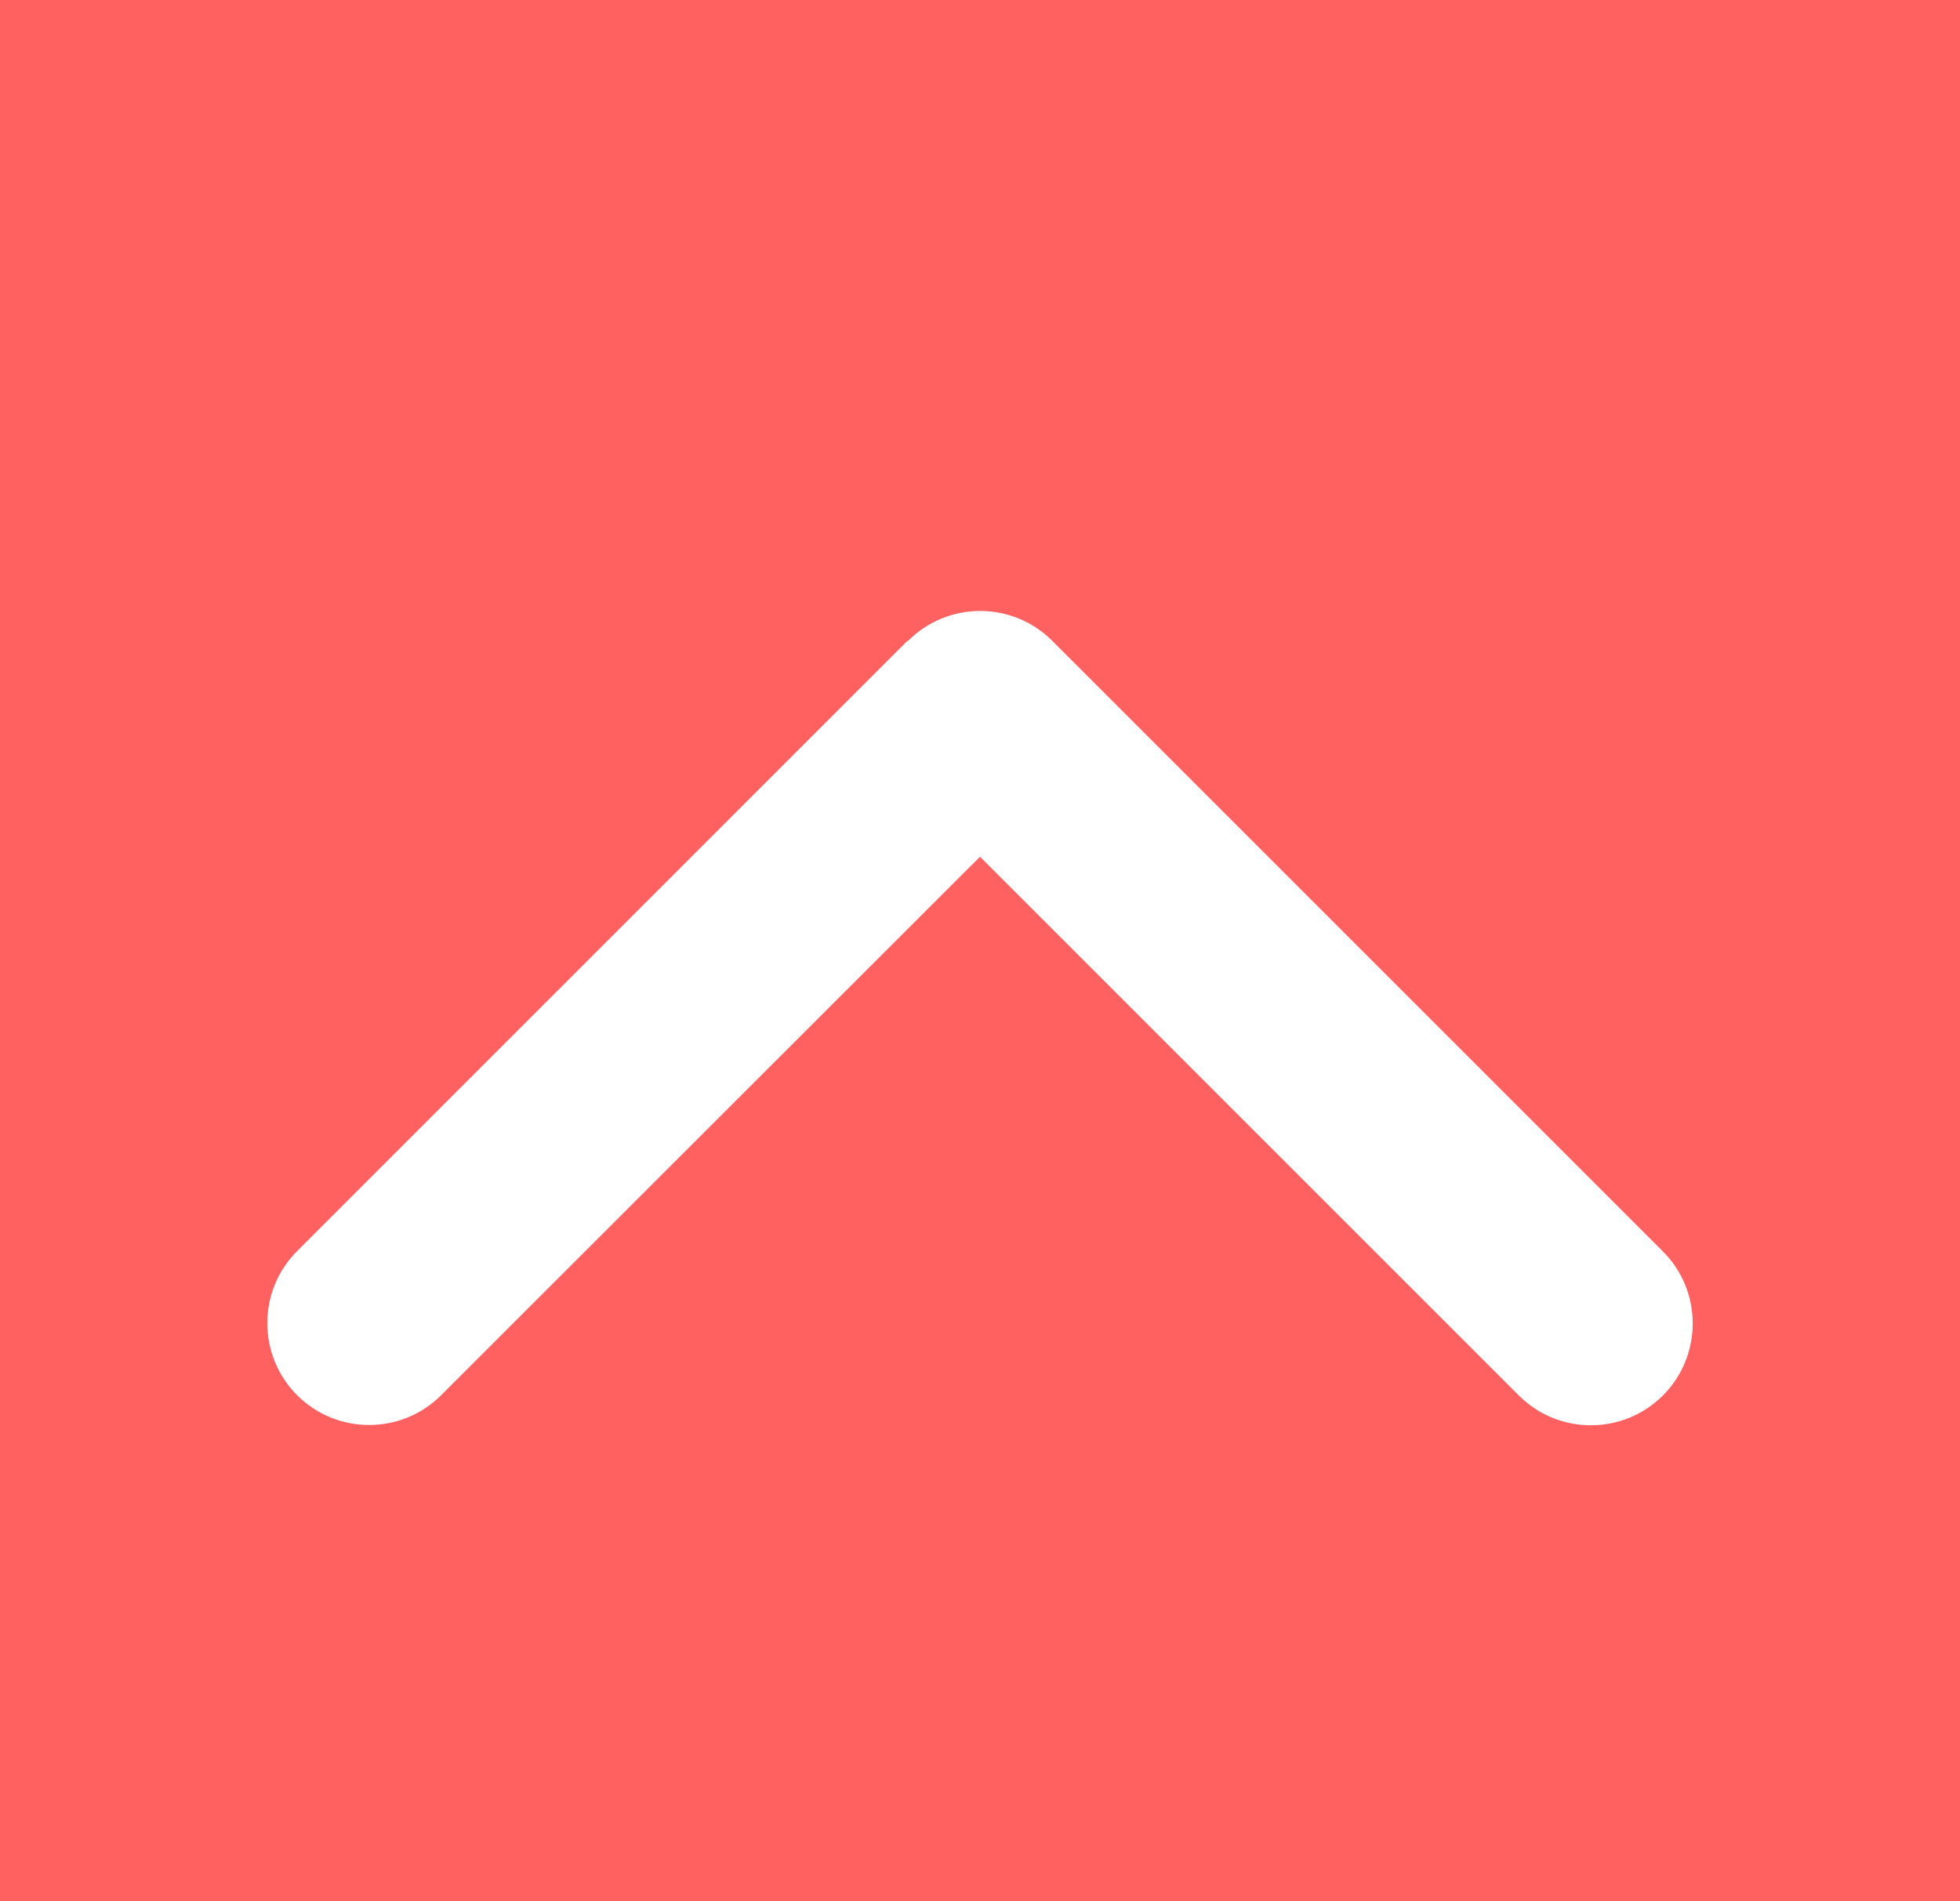
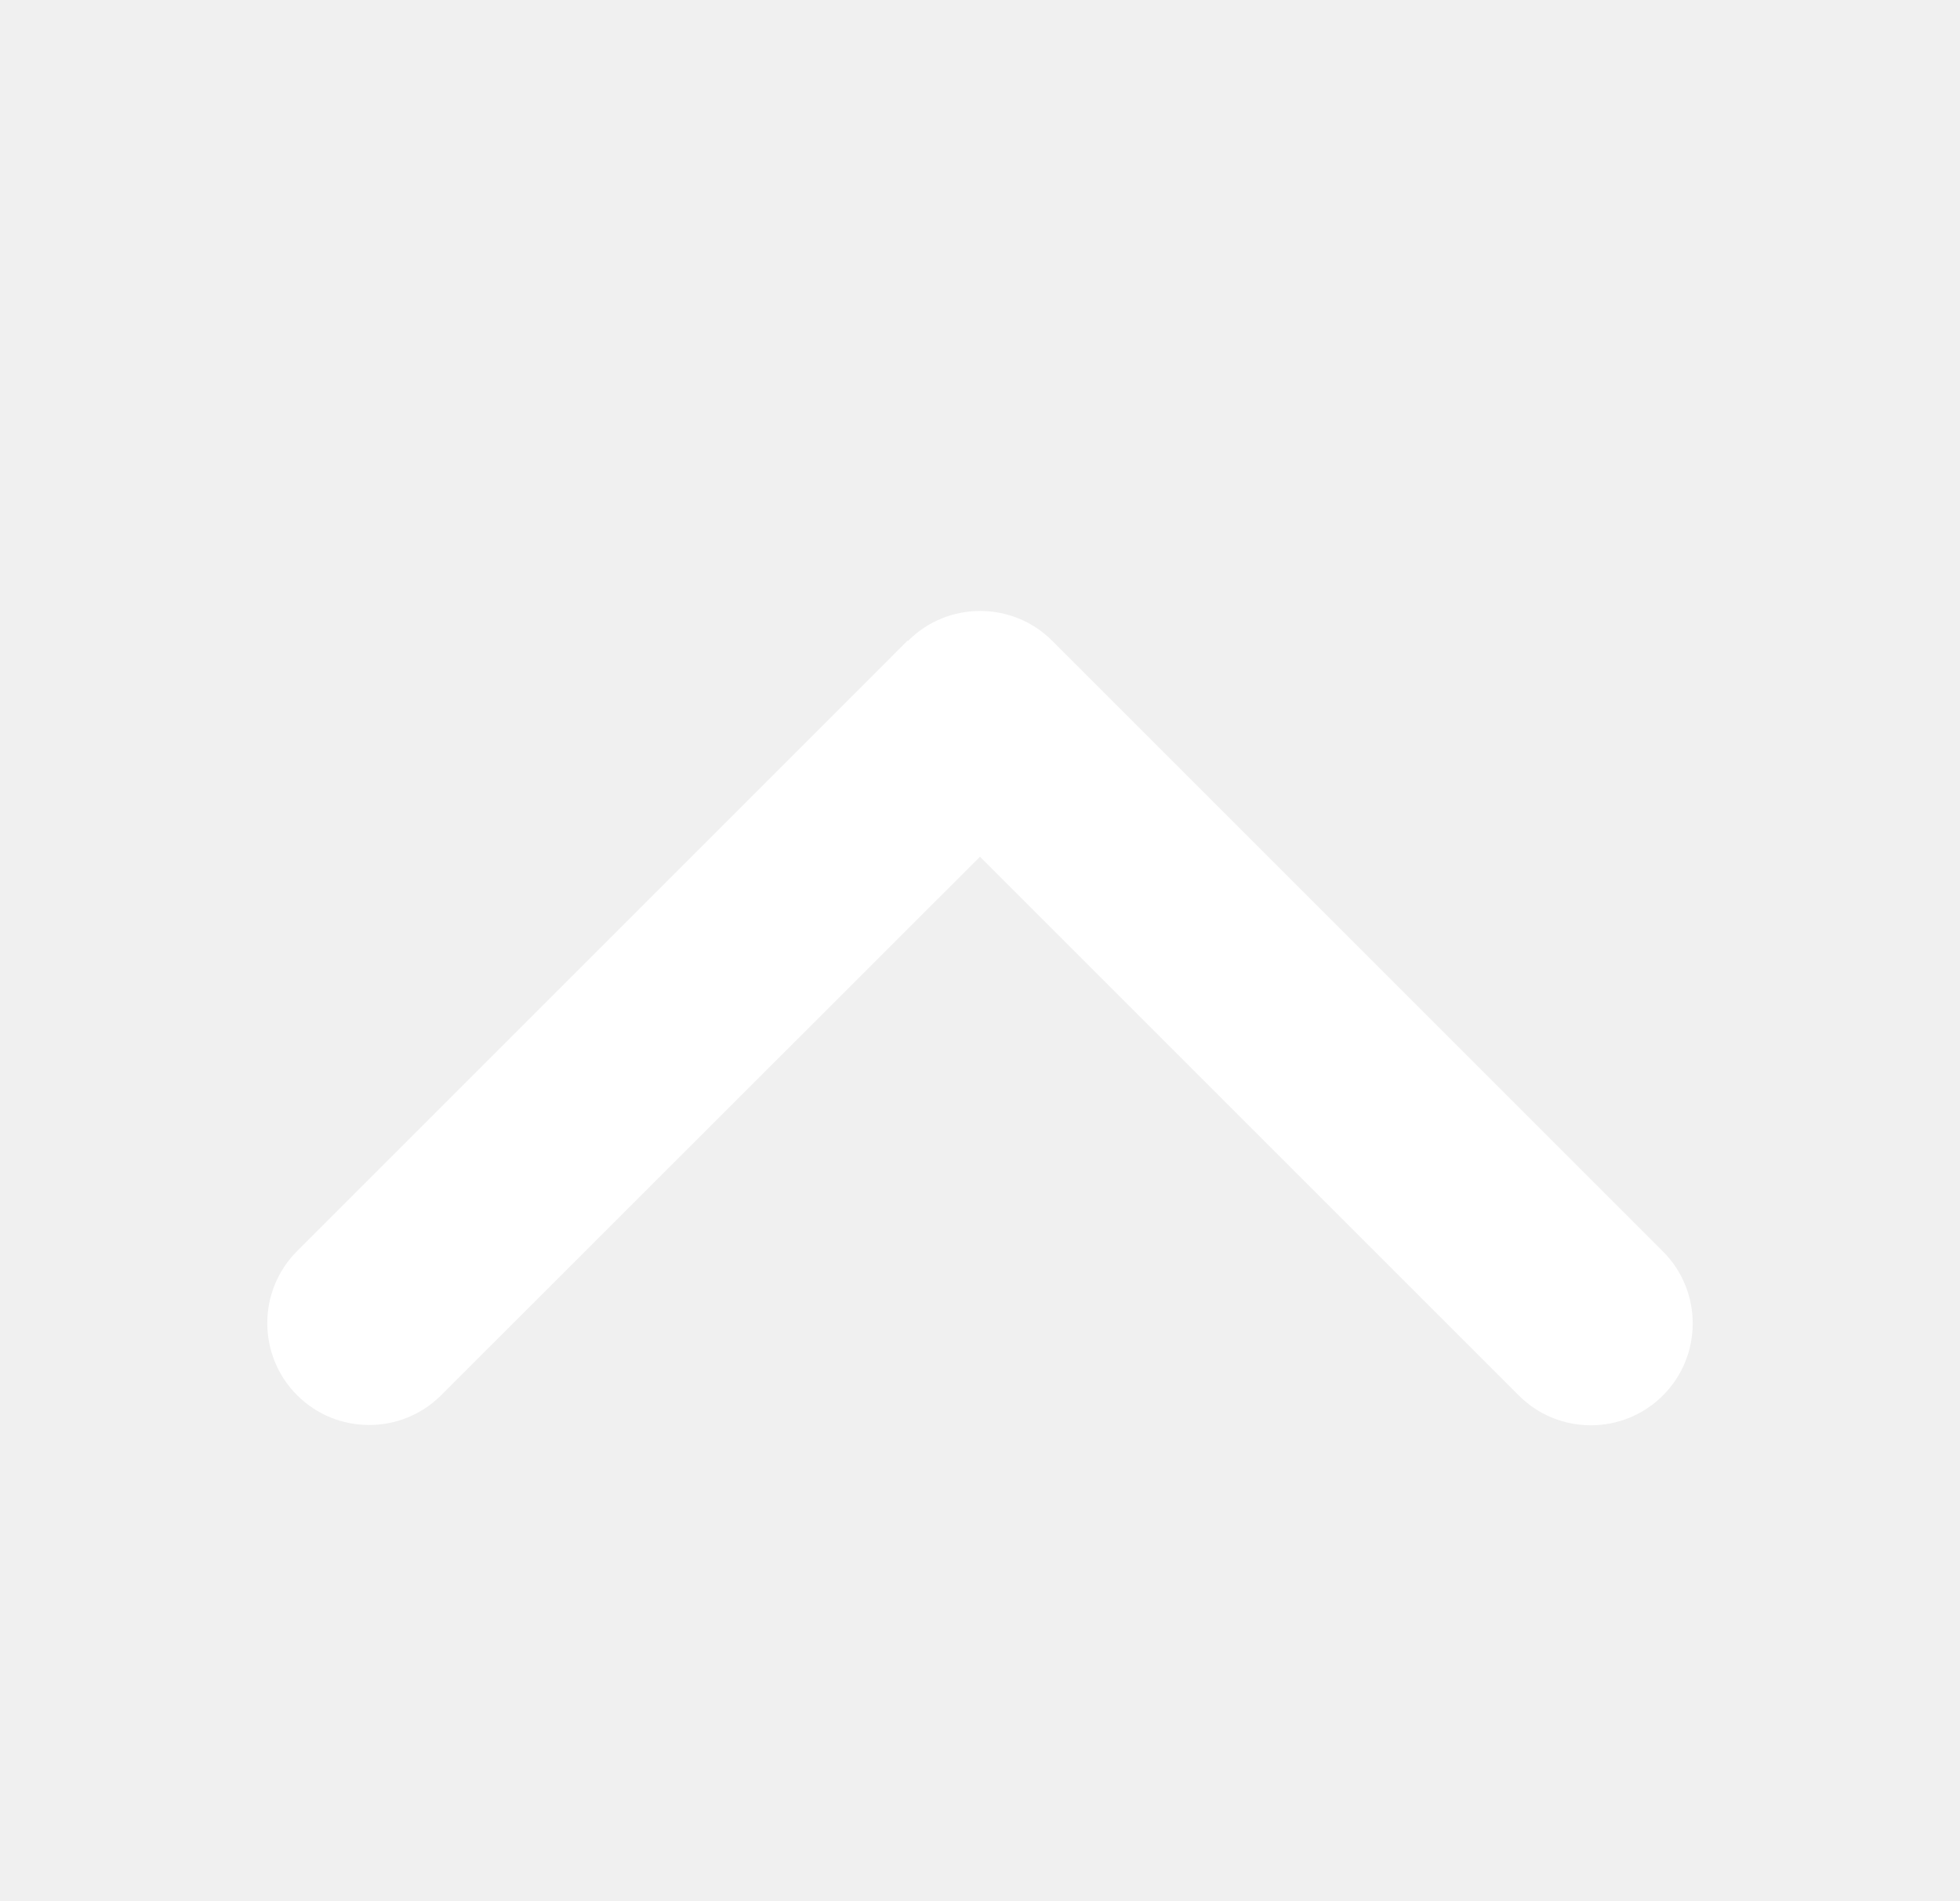
- <svg xmlns="http://www.w3.org/2000/svg" width="33" height="32" viewBox="0 0 33 32" fill="none">
-   <rect width="33" height="32" fill="#E5E5E5" />
-   <rect width="1440" height="952" transform="translate(-1179 -418)" fill="white" />
+ <svg xmlns="http://www.w3.org/2000/svg" width="33" height="32" viewBox="0 0 33 32" fill="white">
  <g clip-path="url(#clip0_0_1)">
-     <path d="M-970.5 -1C-970.5 -6.523 -966.023 -11 -960.5 -11H42.5C48.023 -11 52.5 -6.523 52.5 -1V36C52.5 38.761 50.261 41 47.5 41H-965.5C-968.261 41 -970.5 38.761 -970.5 36V-1Z" fill="#F7F7F7" fill-opacity="0.45" />
-     <rect x="-970.5" y="-11" width="1023" height="54" rx="5" fill="#FF6060" />
    <path d="M15.29 10.79C15.959 10.12 17.046 10.12 17.716 10.79L27.998 21.072C28.667 21.741 28.667 22.828 27.998 23.498C27.328 24.167 26.241 24.167 25.572 23.498L16.5 14.426L7.428 23.493C6.759 24.162 5.671 24.162 5.002 23.493C4.333 22.823 4.333 21.736 5.002 21.067L15.284 10.784L15.29 10.79Z" fill="white" />
  </g>
-   <defs>
-     <clipPath id="clip0_0_1">
-       <rect x="-970.5" y="-11" width="1023" height="52" rx="5" fill="white" />
-     </clipPath>
-   </defs>
</svg>
